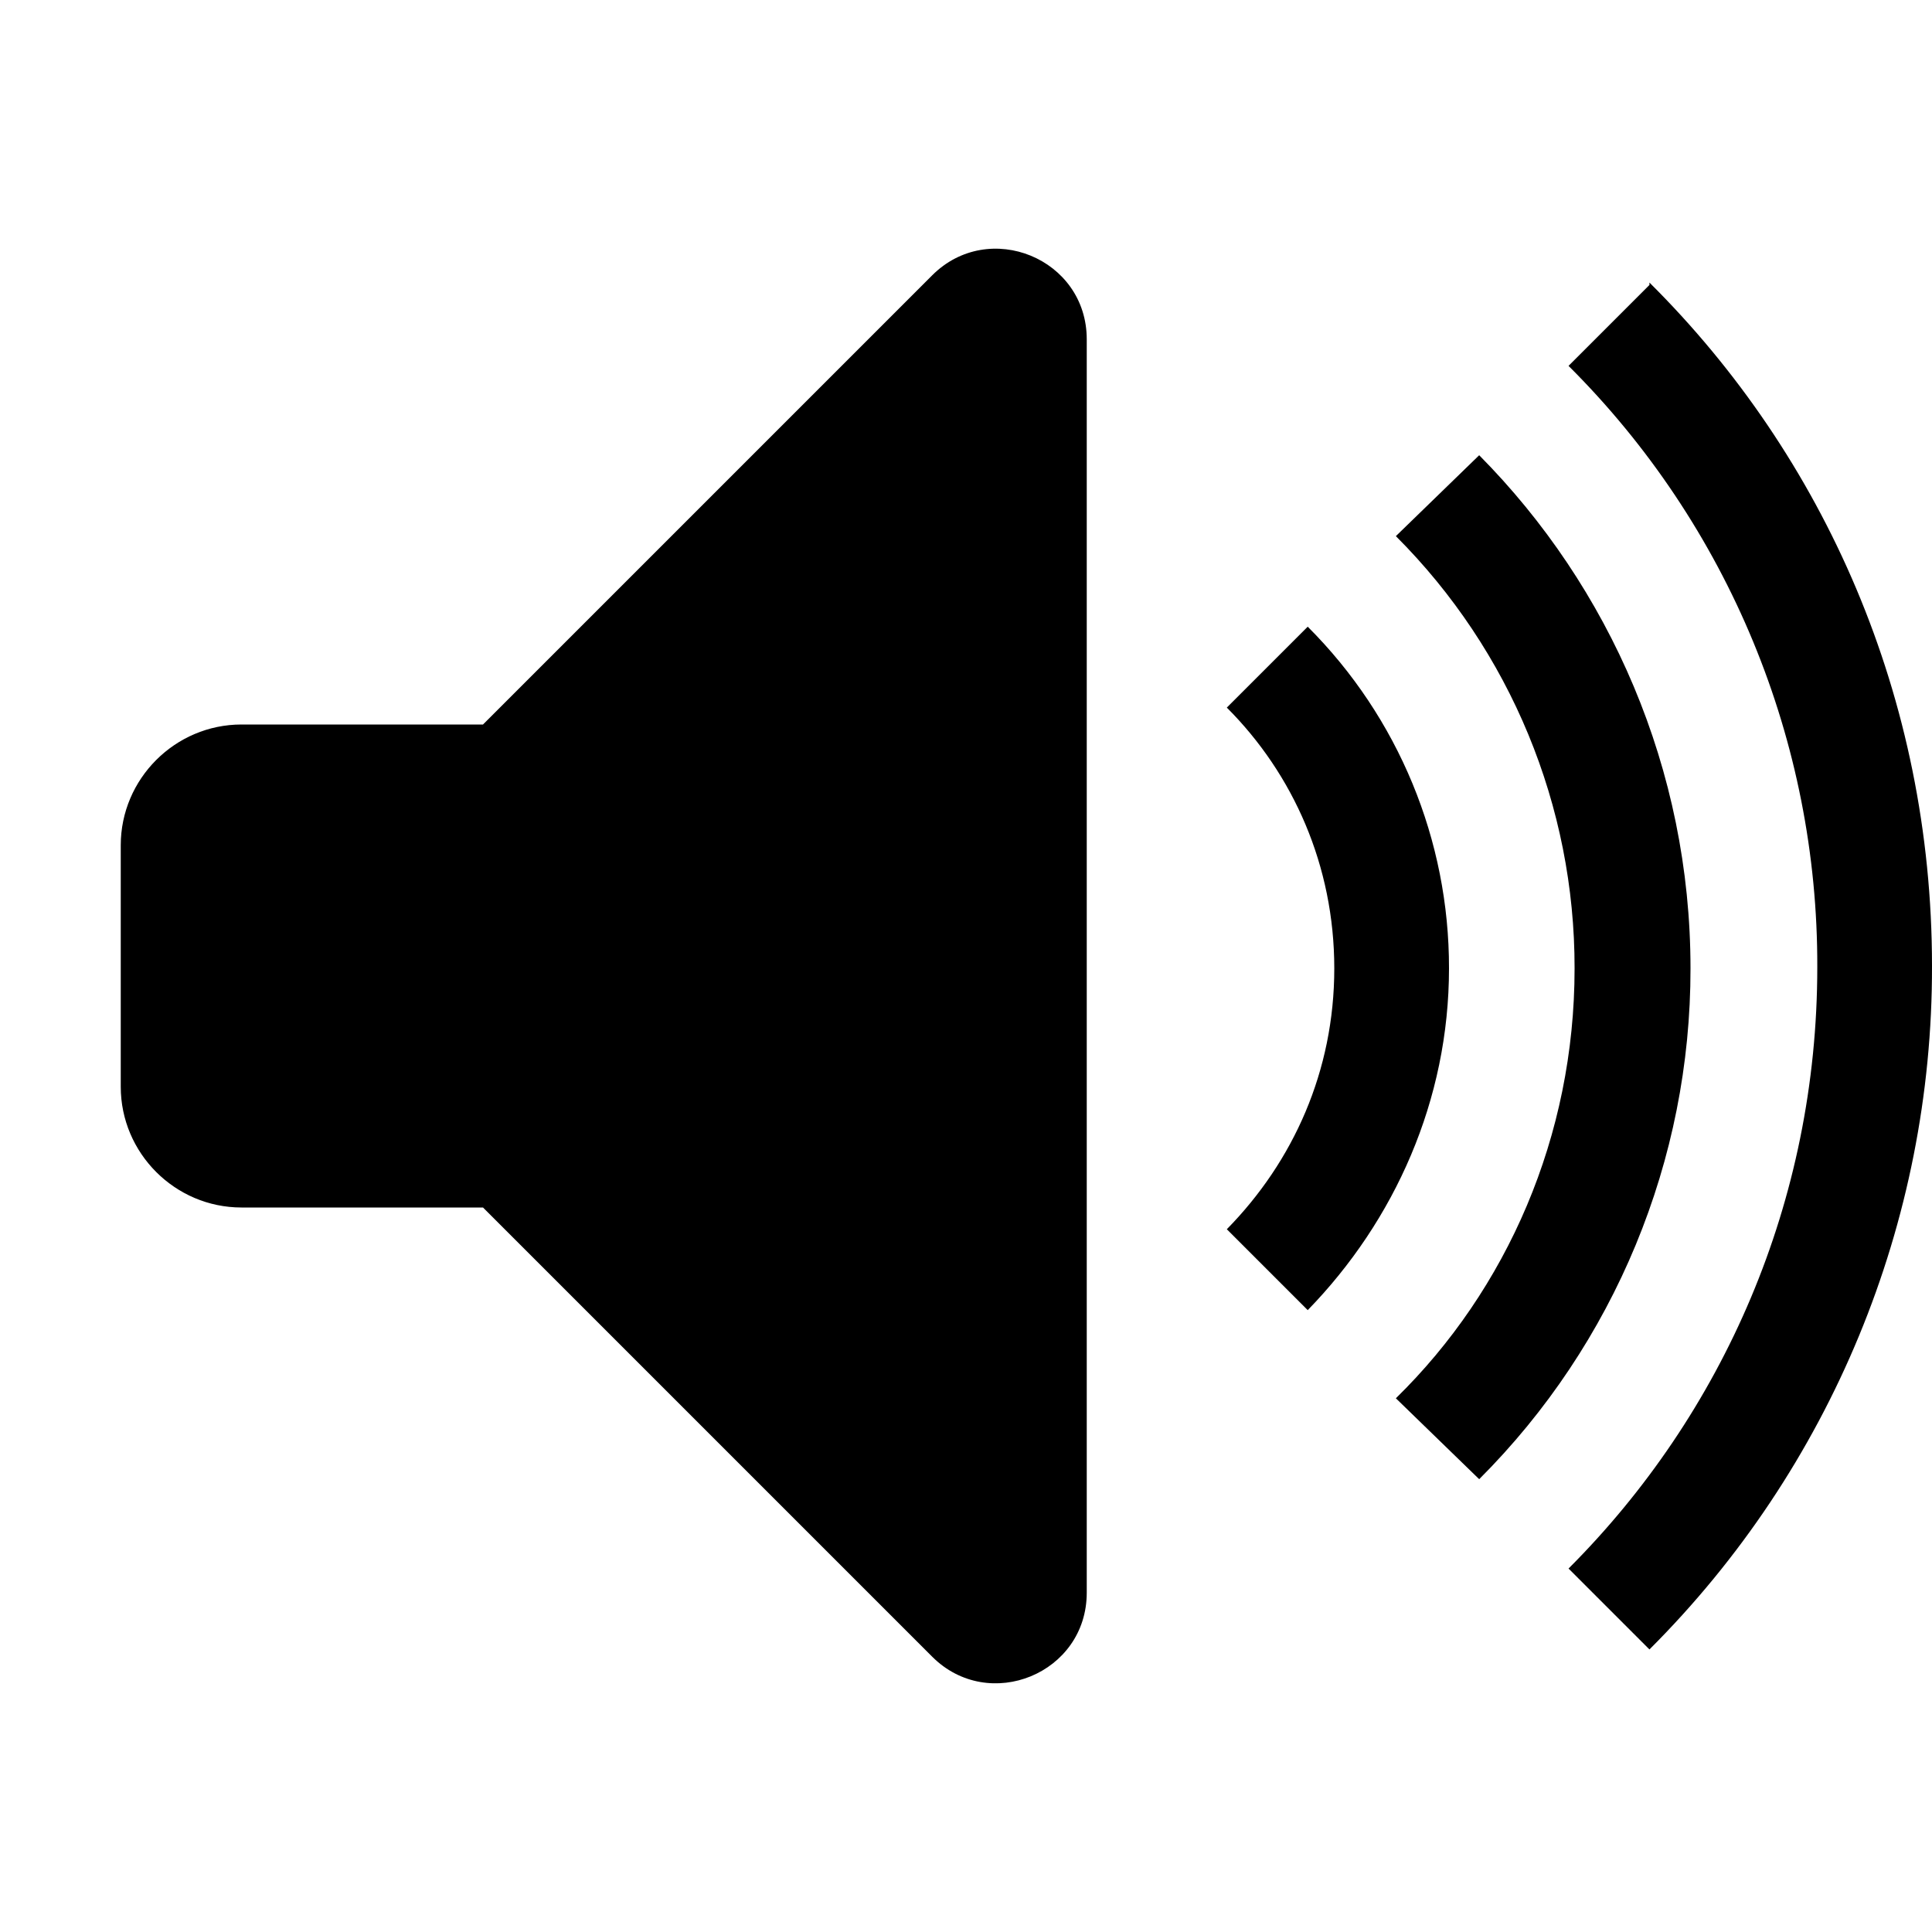
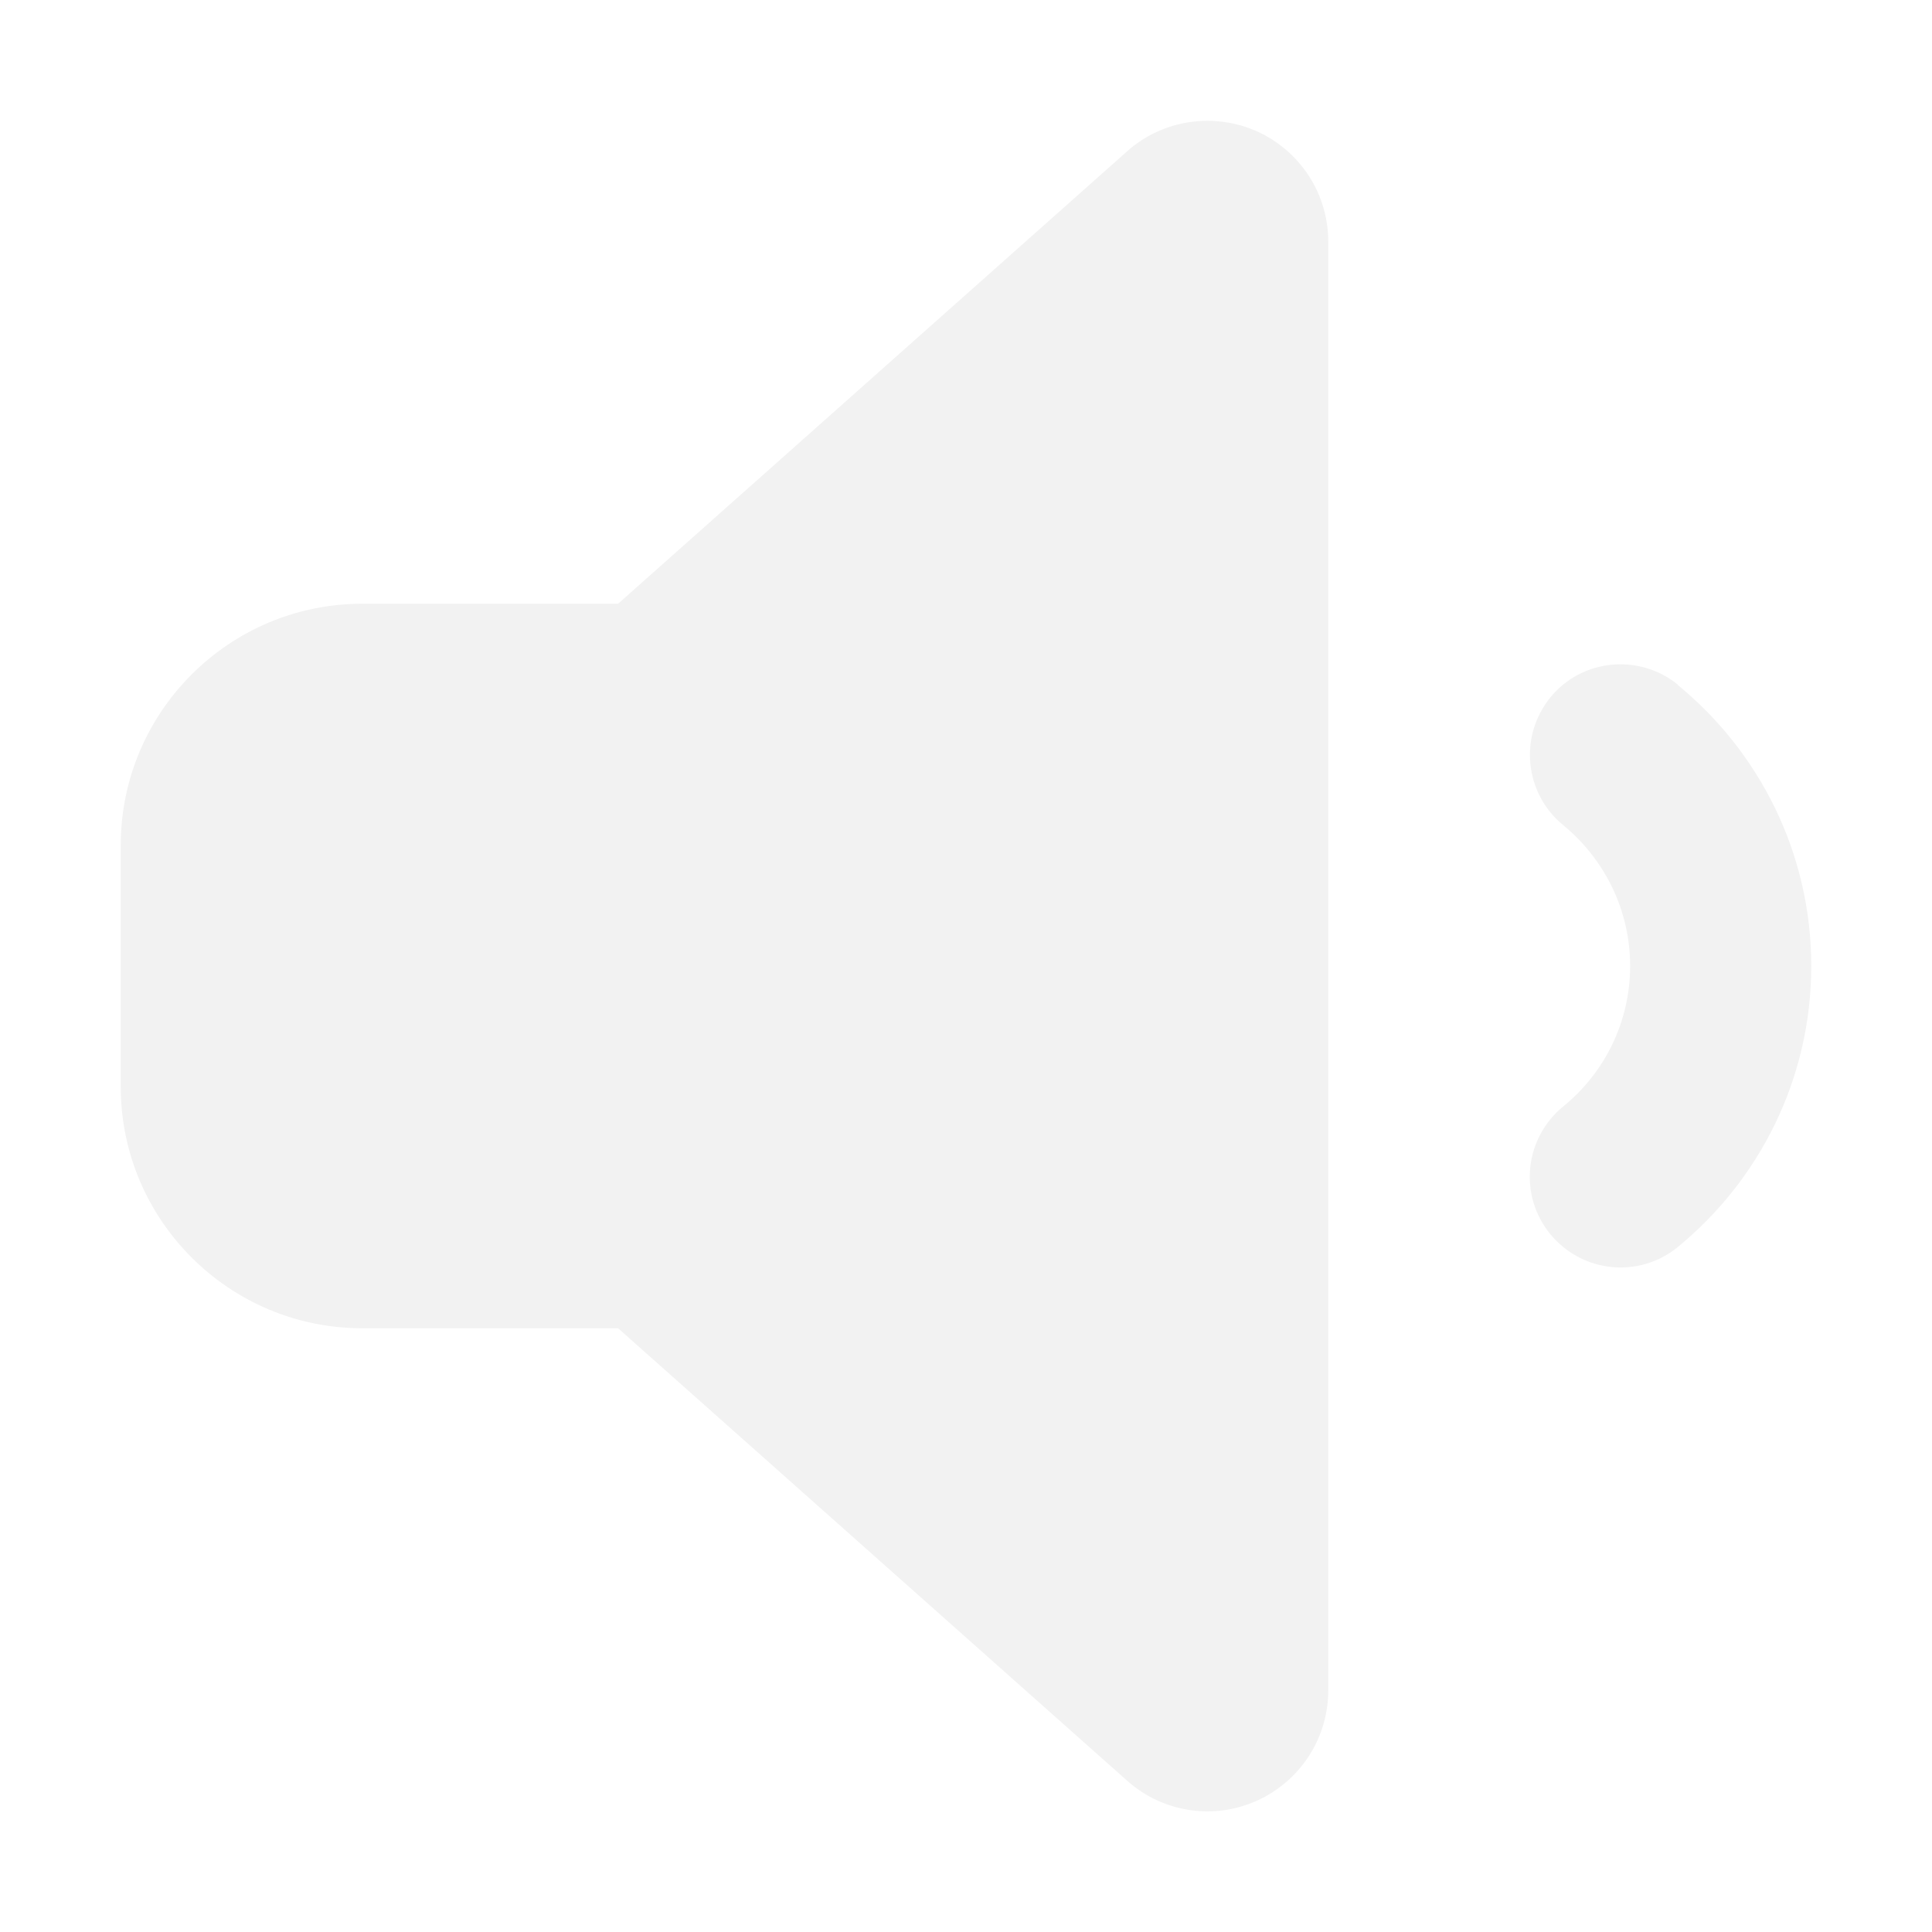
- <svg xmlns="http://www.w3.org/2000/svg" width="16" height="16" viewBox="0 0 16 16">
-   <path fill-rule="evenodd" d="M12 8.02c0 1.09-.45 2.09-1.17 2.83l-.67-.67c.55-.56.89-1.31.89-2.16 0-.85-.34-1.61-.89-2.16l.67-.67A3.99 3.99 0 0 1 12 8.02zM7.72 2.28L4 6H2c-.55 0-1 .45-1 1v2c0 .55.45 1 1 1h2l3.72 3.72c.47.47 1.28.14 1.28-.53V2.81c0-.67-.81-1-1.28-.53zm5.94.08l-.67.67a6.996 6.996 0 0 1 2.06 4.98c0 1.94-.78 3.7-2.06 4.98l.67.67A7.973 7.973 0 0 0 16 8c0-2.22-.89-4.22-2.34-5.66v.02zm-1.41 1.41l-.69.67a5.05 5.05 0 0 1 1.48 3.58c0 1.39-.56 2.66-1.48 3.56l.69.67A5.97 5.97 0 0 0 14 8.02c0-1.65-.67-3.16-1.75-4.25z" />
+ <svg xmlns="http://www.w3.org/2000/svg" width="28" height="28" style="fill:#F2F2F2" viewBox="0 0 448 512">
+   <path d="M301.1 34.8C312.6 40 320 51.4 320 64l0 384c0 12.6-7.4 24-18.9 29.2s-25 3.1-34.4-5.3L131.8 352 64 352c-35.3 0-64-28.7-64-64l0-64c0-35.3 28.7-64 64-64l67.8 0L266.7 40.1c9.4-8.4 22.9-10.4 34.4-5.3zM412.6 181.5C434.1 199.1 448 225.9 448 256s-13.9 56.9-35.4 74.5c-10.3 8.4-25.4 6.8-33.8-3.5s-6.8-25.4 3.5-33.8C393.1 284.4 400 271 400 256s-6.9-28.4-17.7-37.3c-10.3-8.4-11.8-23.5-3.5-33.8s23.5-11.8 33.8-3.5z" />
</svg>
